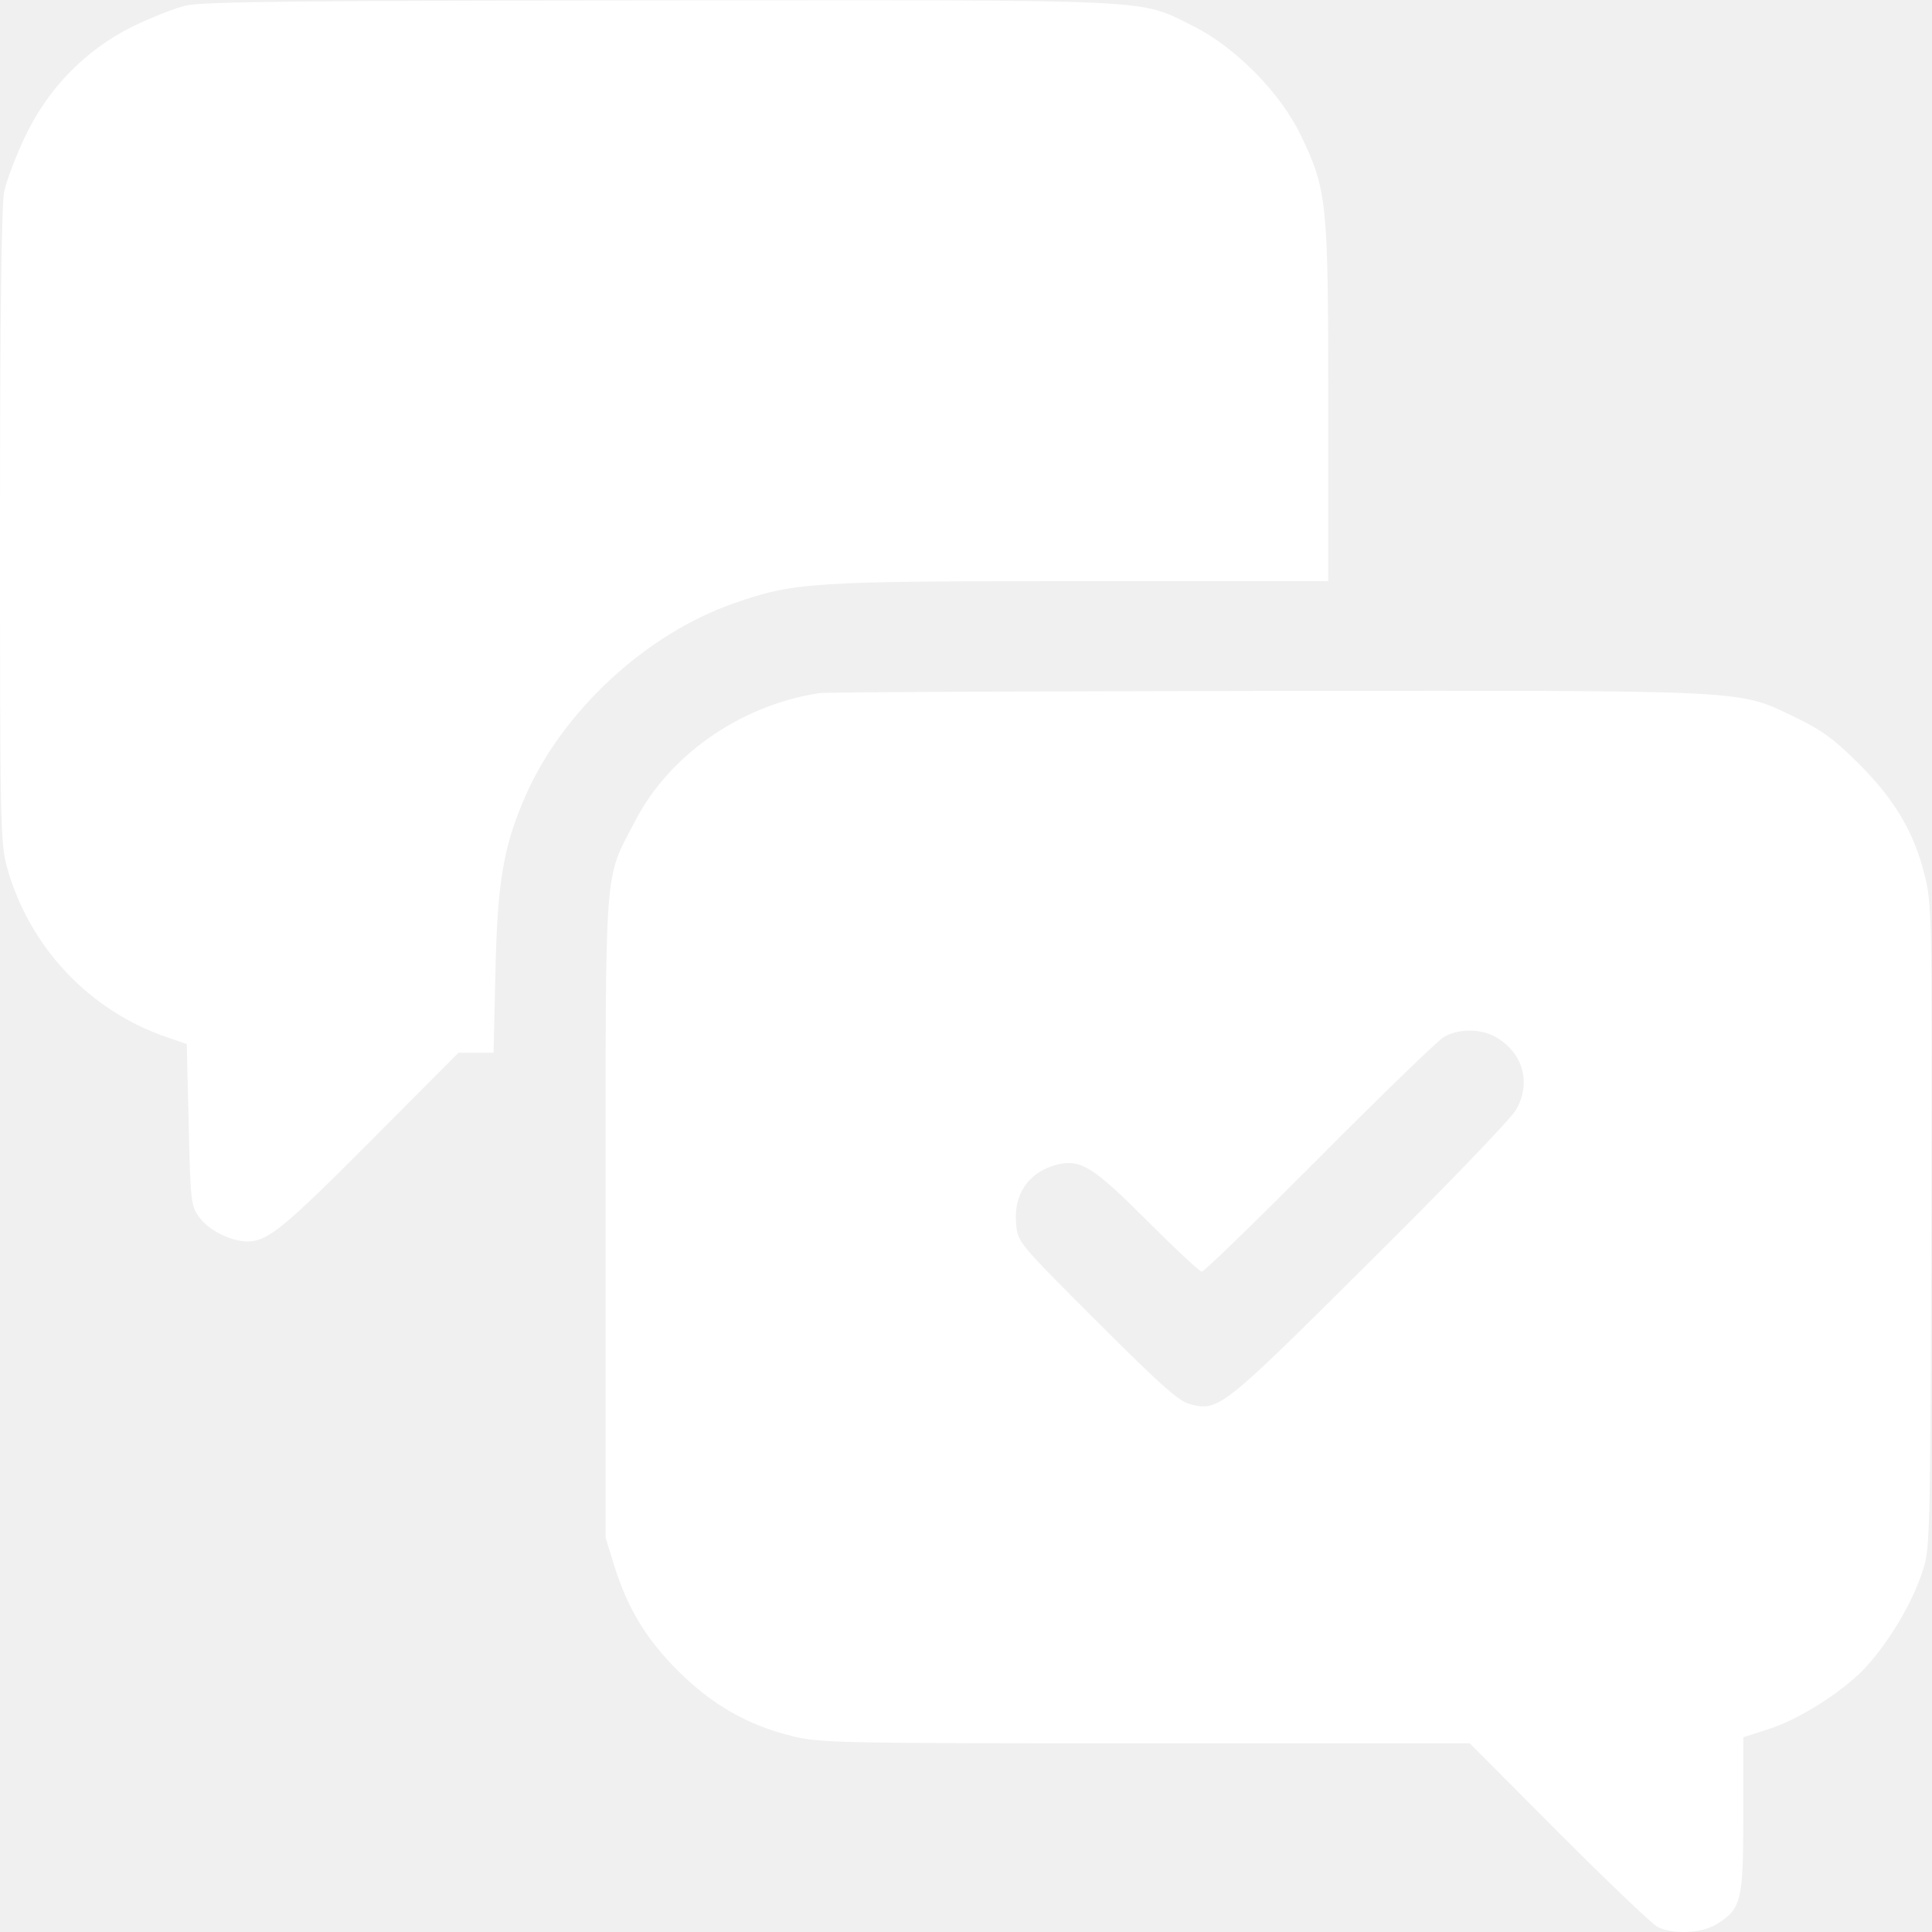
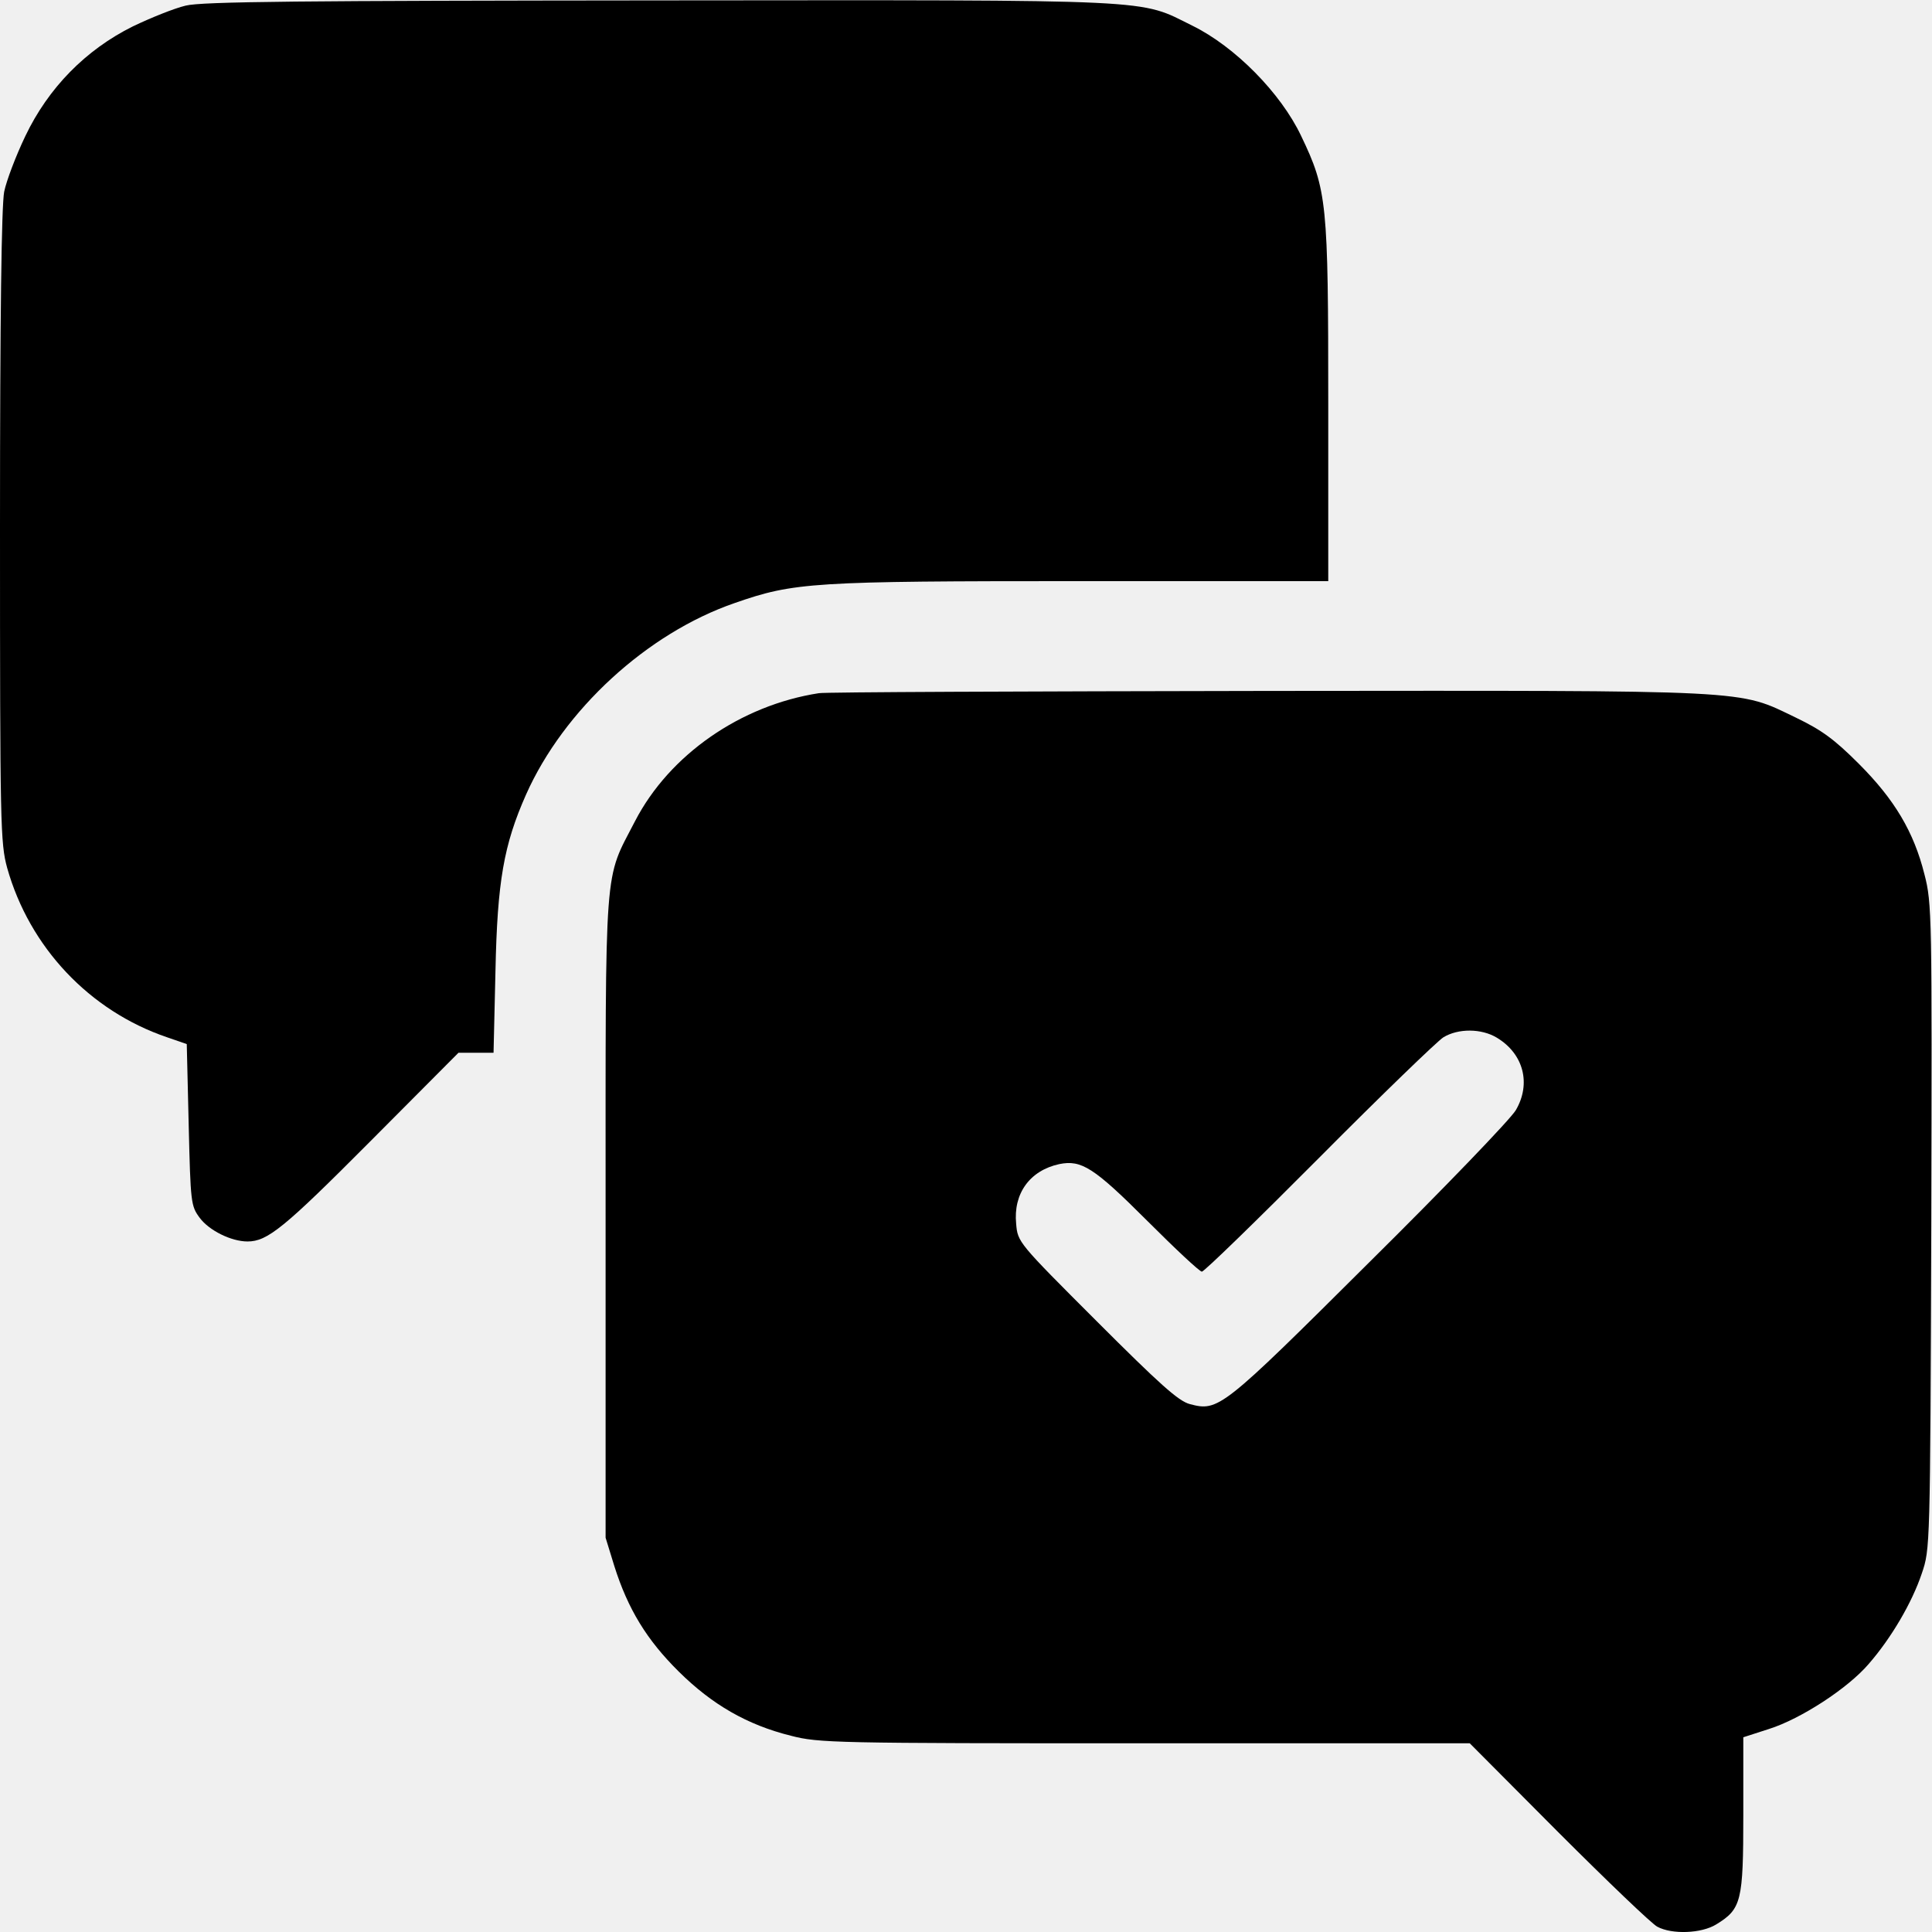
<svg xmlns="http://www.w3.org/2000/svg" width="24" height="24" viewBox="0 0 24 24" fill="none">
  <g clip-path="url(#clip0_434_419)">
-     <path d="M2.306 0.07C2.166 0.103 1.875 0.22 1.65 0.328C1.064 0.619 0.6 1.092 0.314 1.692C0.197 1.936 0.08 2.245 0.052 2.381C0.019 2.55 0 3.914 0 6.544C0 10.261 0.005 10.472 0.089 10.781C0.366 11.766 1.111 12.558 2.077 12.886L2.32 12.97L2.344 13.973C2.367 14.944 2.372 14.981 2.48 15.127C2.597 15.286 2.873 15.422 3.075 15.422C3.323 15.422 3.53 15.253 4.594 14.184L5.695 13.078H5.911H6.131L6.155 12.056C6.178 10.95 6.258 10.495 6.534 9.872C7.003 8.817 8.039 7.866 9.127 7.491C9.867 7.233 10.088 7.219 13.444 7.219H16.5V5.016C16.5 2.513 16.486 2.362 16.163 1.688C15.909 1.153 15.338 0.577 14.812 0.319C14.137 -0.014 14.475 9.53674e-07 8.203 0.005C3.764 0.009 2.503 0.019 2.306 0.07Z" fill="white" />
-     <path d="M10.172 8.611C9.202 8.761 8.316 9.375 7.889 10.2C7.5 10.955 7.523 10.631 7.523 15.117V19.102L7.631 19.453C7.8 19.988 8.034 20.372 8.433 20.766C8.845 21.174 9.281 21.427 9.825 21.562C10.172 21.652 10.359 21.656 14.222 21.656H18.258L19.359 22.762C19.964 23.367 20.517 23.897 20.587 23.934C20.77 24.033 21.136 24.019 21.319 23.906C21.633 23.714 21.656 23.62 21.656 22.542V21.581L21.975 21.478C22.373 21.352 22.955 20.972 23.212 20.672C23.494 20.349 23.752 19.908 23.873 19.547C23.977 19.242 23.977 19.233 23.991 15.239C24 11.363 24 11.222 23.906 10.861C23.775 10.336 23.536 9.933 23.091 9.488C22.786 9.183 22.631 9.07 22.312 8.916C21.577 8.564 21.853 8.578 15.741 8.583C12.741 8.588 10.238 8.597 10.172 8.611ZM18.595 12.891C18.928 13.092 19.022 13.463 18.83 13.791C18.764 13.903 17.944 14.756 17.006 15.684C15.174 17.508 15.136 17.536 14.78 17.442C14.639 17.405 14.405 17.194 13.622 16.411C12.647 15.436 12.642 15.431 12.623 15.202C12.586 14.827 12.792 14.541 13.158 14.461C13.434 14.405 13.589 14.503 14.25 15.164C14.597 15.511 14.902 15.797 14.93 15.797C14.958 15.797 15.609 15.164 16.383 14.386C17.156 13.608 17.855 12.933 17.93 12.886C18.113 12.774 18.403 12.774 18.595 12.891Z" fill="white" />
+     <path d="M2.306 0.07C2.166 0.103 1.875 0.22 1.65 0.328C1.064 0.619 0.6 1.092 0.314 1.692C0.197 1.936 0.08 2.245 0.052 2.381C0.019 2.55 0 3.914 0 6.544C0 10.261 0.005 10.472 0.089 10.781C0.366 11.766 1.111 12.558 2.077 12.886L2.32 12.97L2.344 13.973C2.367 14.944 2.372 14.981 2.48 15.127C2.597 15.286 2.873 15.422 3.075 15.422C3.323 15.422 3.53 15.253 4.594 14.184L5.695 13.078H5.911H6.131L6.155 12.056C6.178 10.95 6.258 10.495 6.534 9.872C7.003 8.817 8.039 7.866 9.127 7.491C9.867 7.233 10.088 7.219 13.444 7.219H16.5V5.016C16.5 2.513 16.486 2.362 16.163 1.688C15.909 1.153 15.338 0.577 14.812 0.319C14.137 -0.014 14.475 9.53674e-07 8.203 0.005C3.764 0.009 2.503 0.019 2.306 0.07Z" fill="black" />
+     <path d="M10.172 8.611C9.202 8.761 8.316 9.375 7.889 10.2C7.5 10.955 7.523 10.631 7.523 15.117V19.102L7.631 19.453C7.8 19.988 8.034 20.372 8.433 20.766C8.845 21.174 9.281 21.427 9.825 21.562C10.172 21.652 10.359 21.656 14.222 21.656H18.258L19.359 22.762C19.964 23.367 20.517 23.897 20.587 23.934C20.77 24.033 21.136 24.019 21.319 23.906C21.633 23.714 21.656 23.62 21.656 22.542V21.581L21.975 21.478C22.373 21.352 22.955 20.972 23.212 20.672C23.494 20.349 23.752 19.908 23.873 19.547C23.977 19.242 23.977 19.233 23.991 15.239C24 11.363 24 11.222 23.906 10.861C23.775 10.336 23.536 9.933 23.091 9.488C22.786 9.183 22.631 9.07 22.312 8.916C21.577 8.564 21.853 8.578 15.741 8.583C12.741 8.588 10.238 8.597 10.172 8.611ZM18.595 12.891C18.928 13.092 19.022 13.463 18.83 13.791C18.764 13.903 17.944 14.756 17.006 15.684C15.174 17.508 15.136 17.536 14.78 17.442C14.639 17.405 14.405 17.194 13.622 16.411C12.647 15.436 12.642 15.431 12.623 15.202C12.586 14.827 12.792 14.541 13.158 14.461C13.434 14.405 13.589 14.503 14.25 15.164C14.597 15.511 14.902 15.797 14.93 15.797C14.958 15.797 15.609 15.164 16.383 14.386C17.156 13.608 17.855 12.933 17.93 12.886C18.113 12.774 18.403 12.774 18.595 12.891Z" fill="black" />
  </g>
  <defs>
    <clipPath id="clip0_434_419">
      <rect width="24" height="24" fill="white" />
    </clipPath>
  </defs>
</svg>
